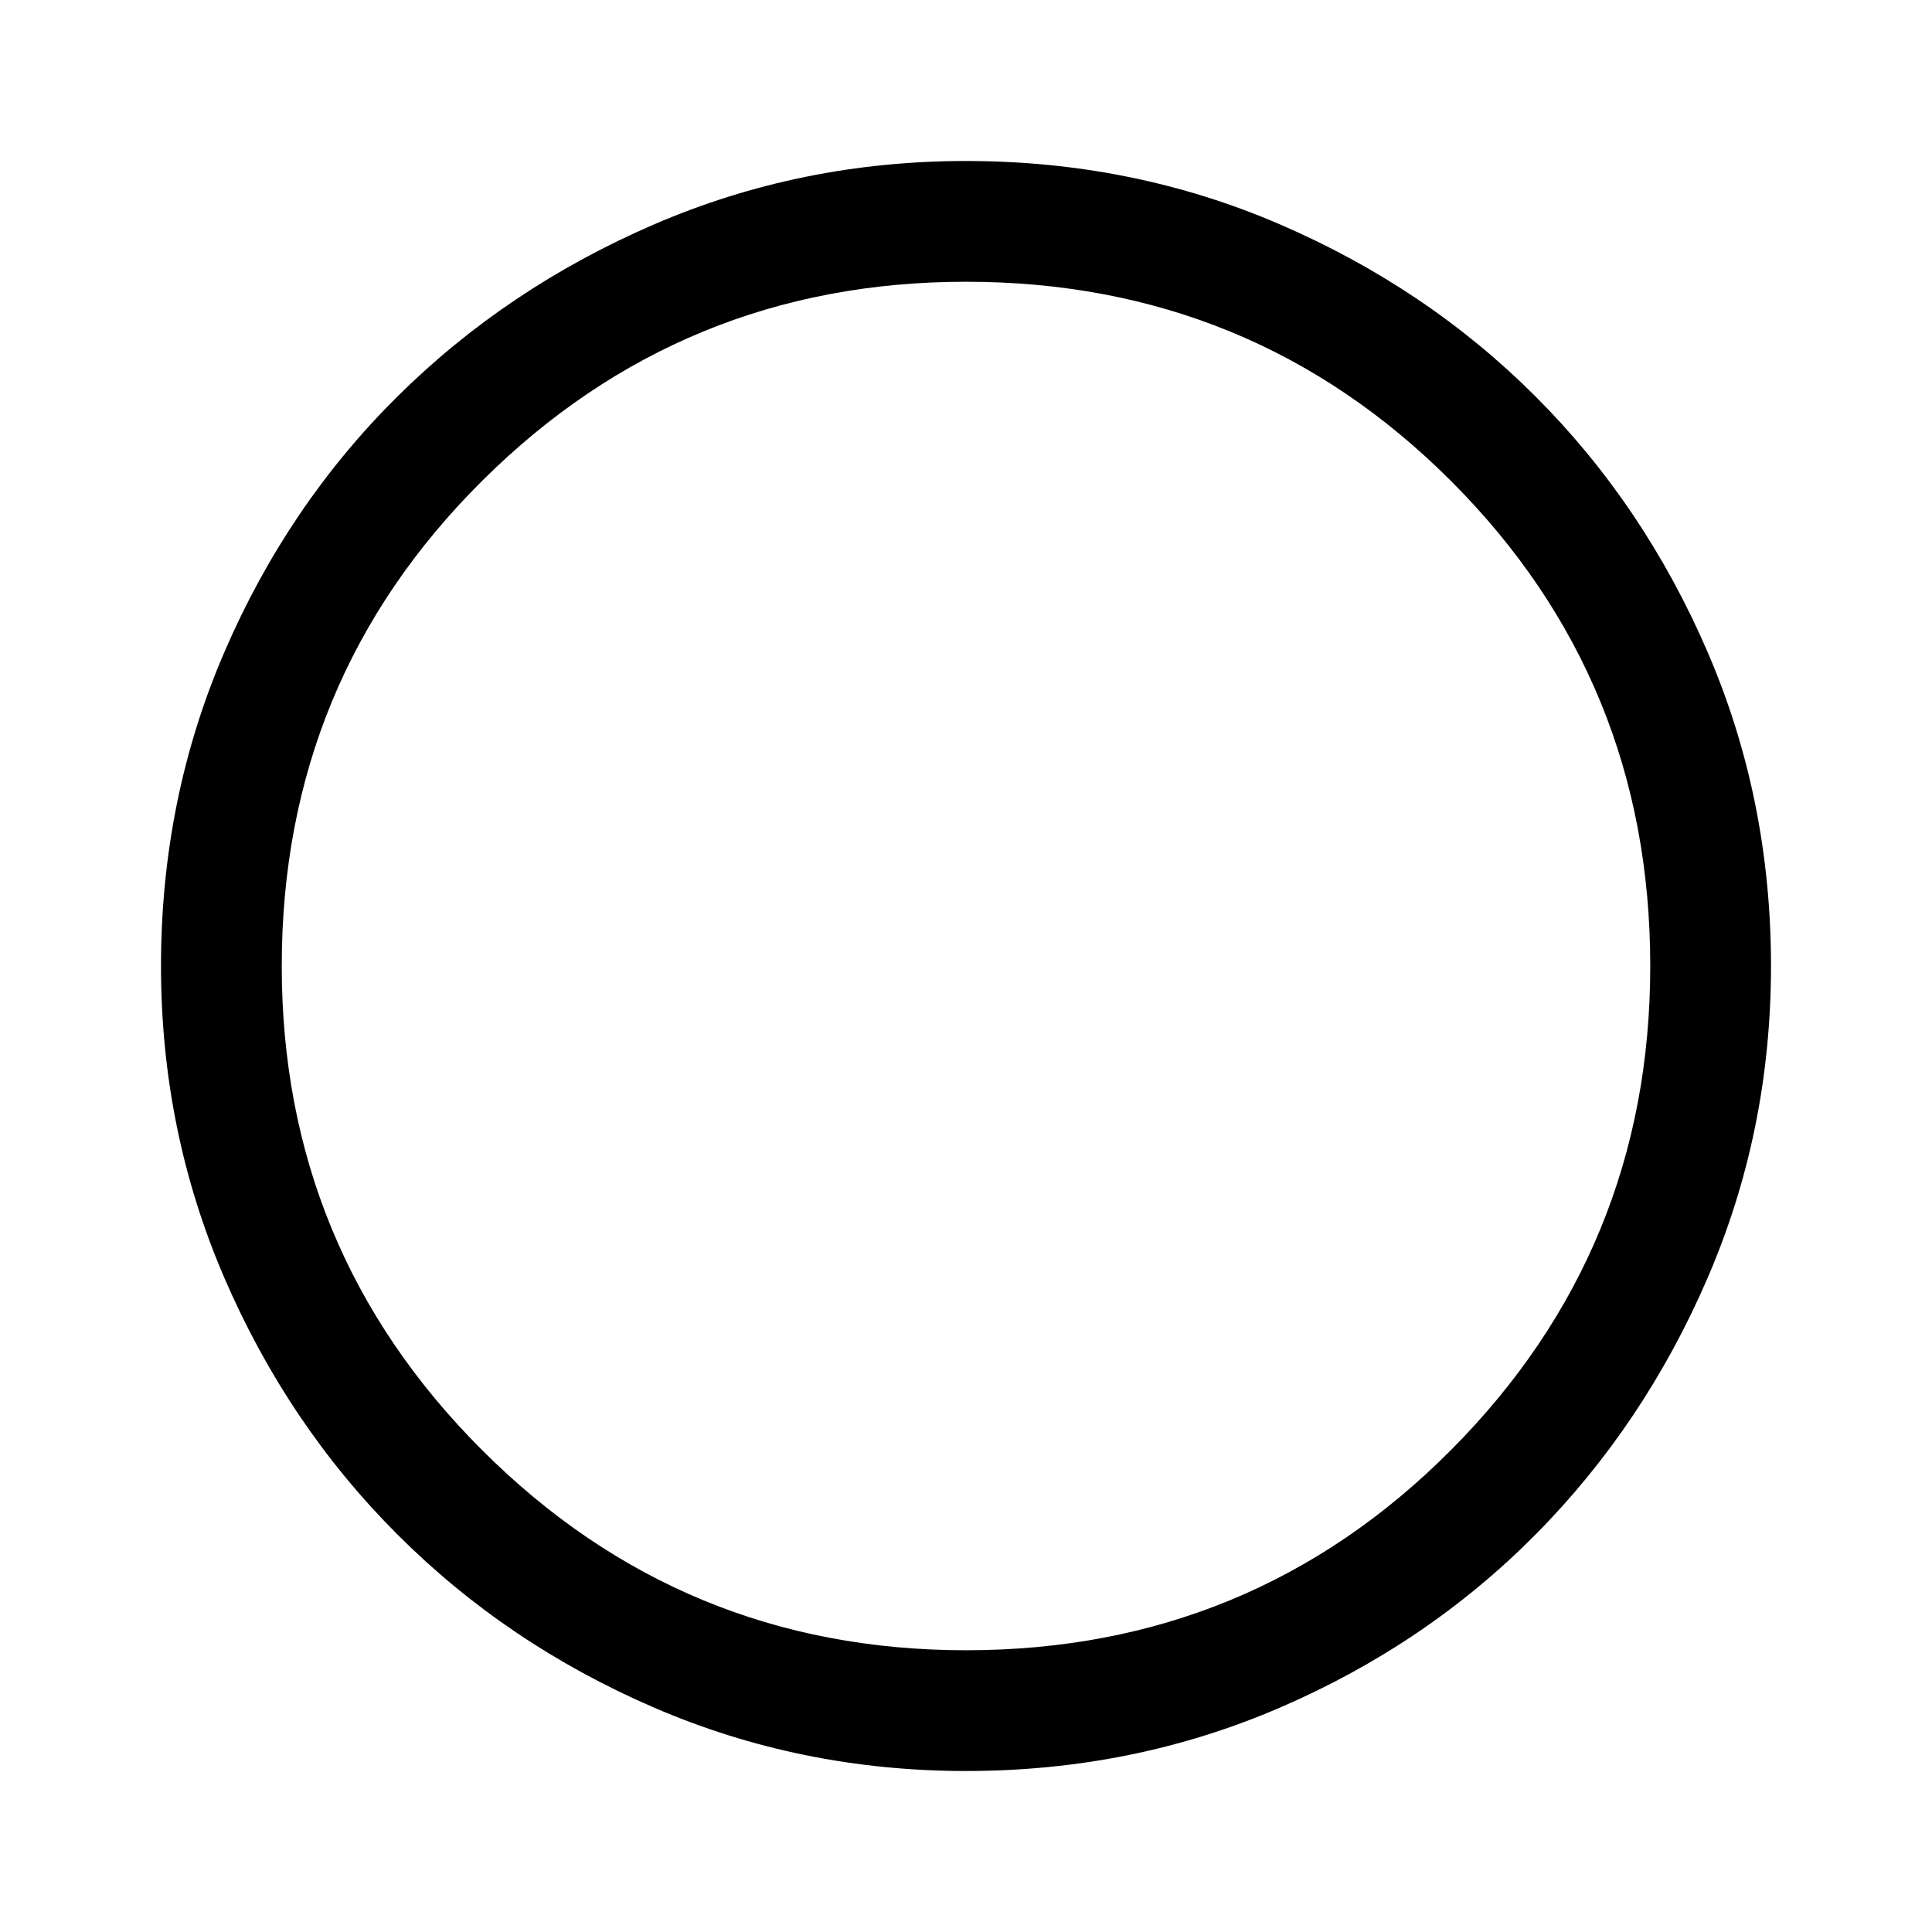
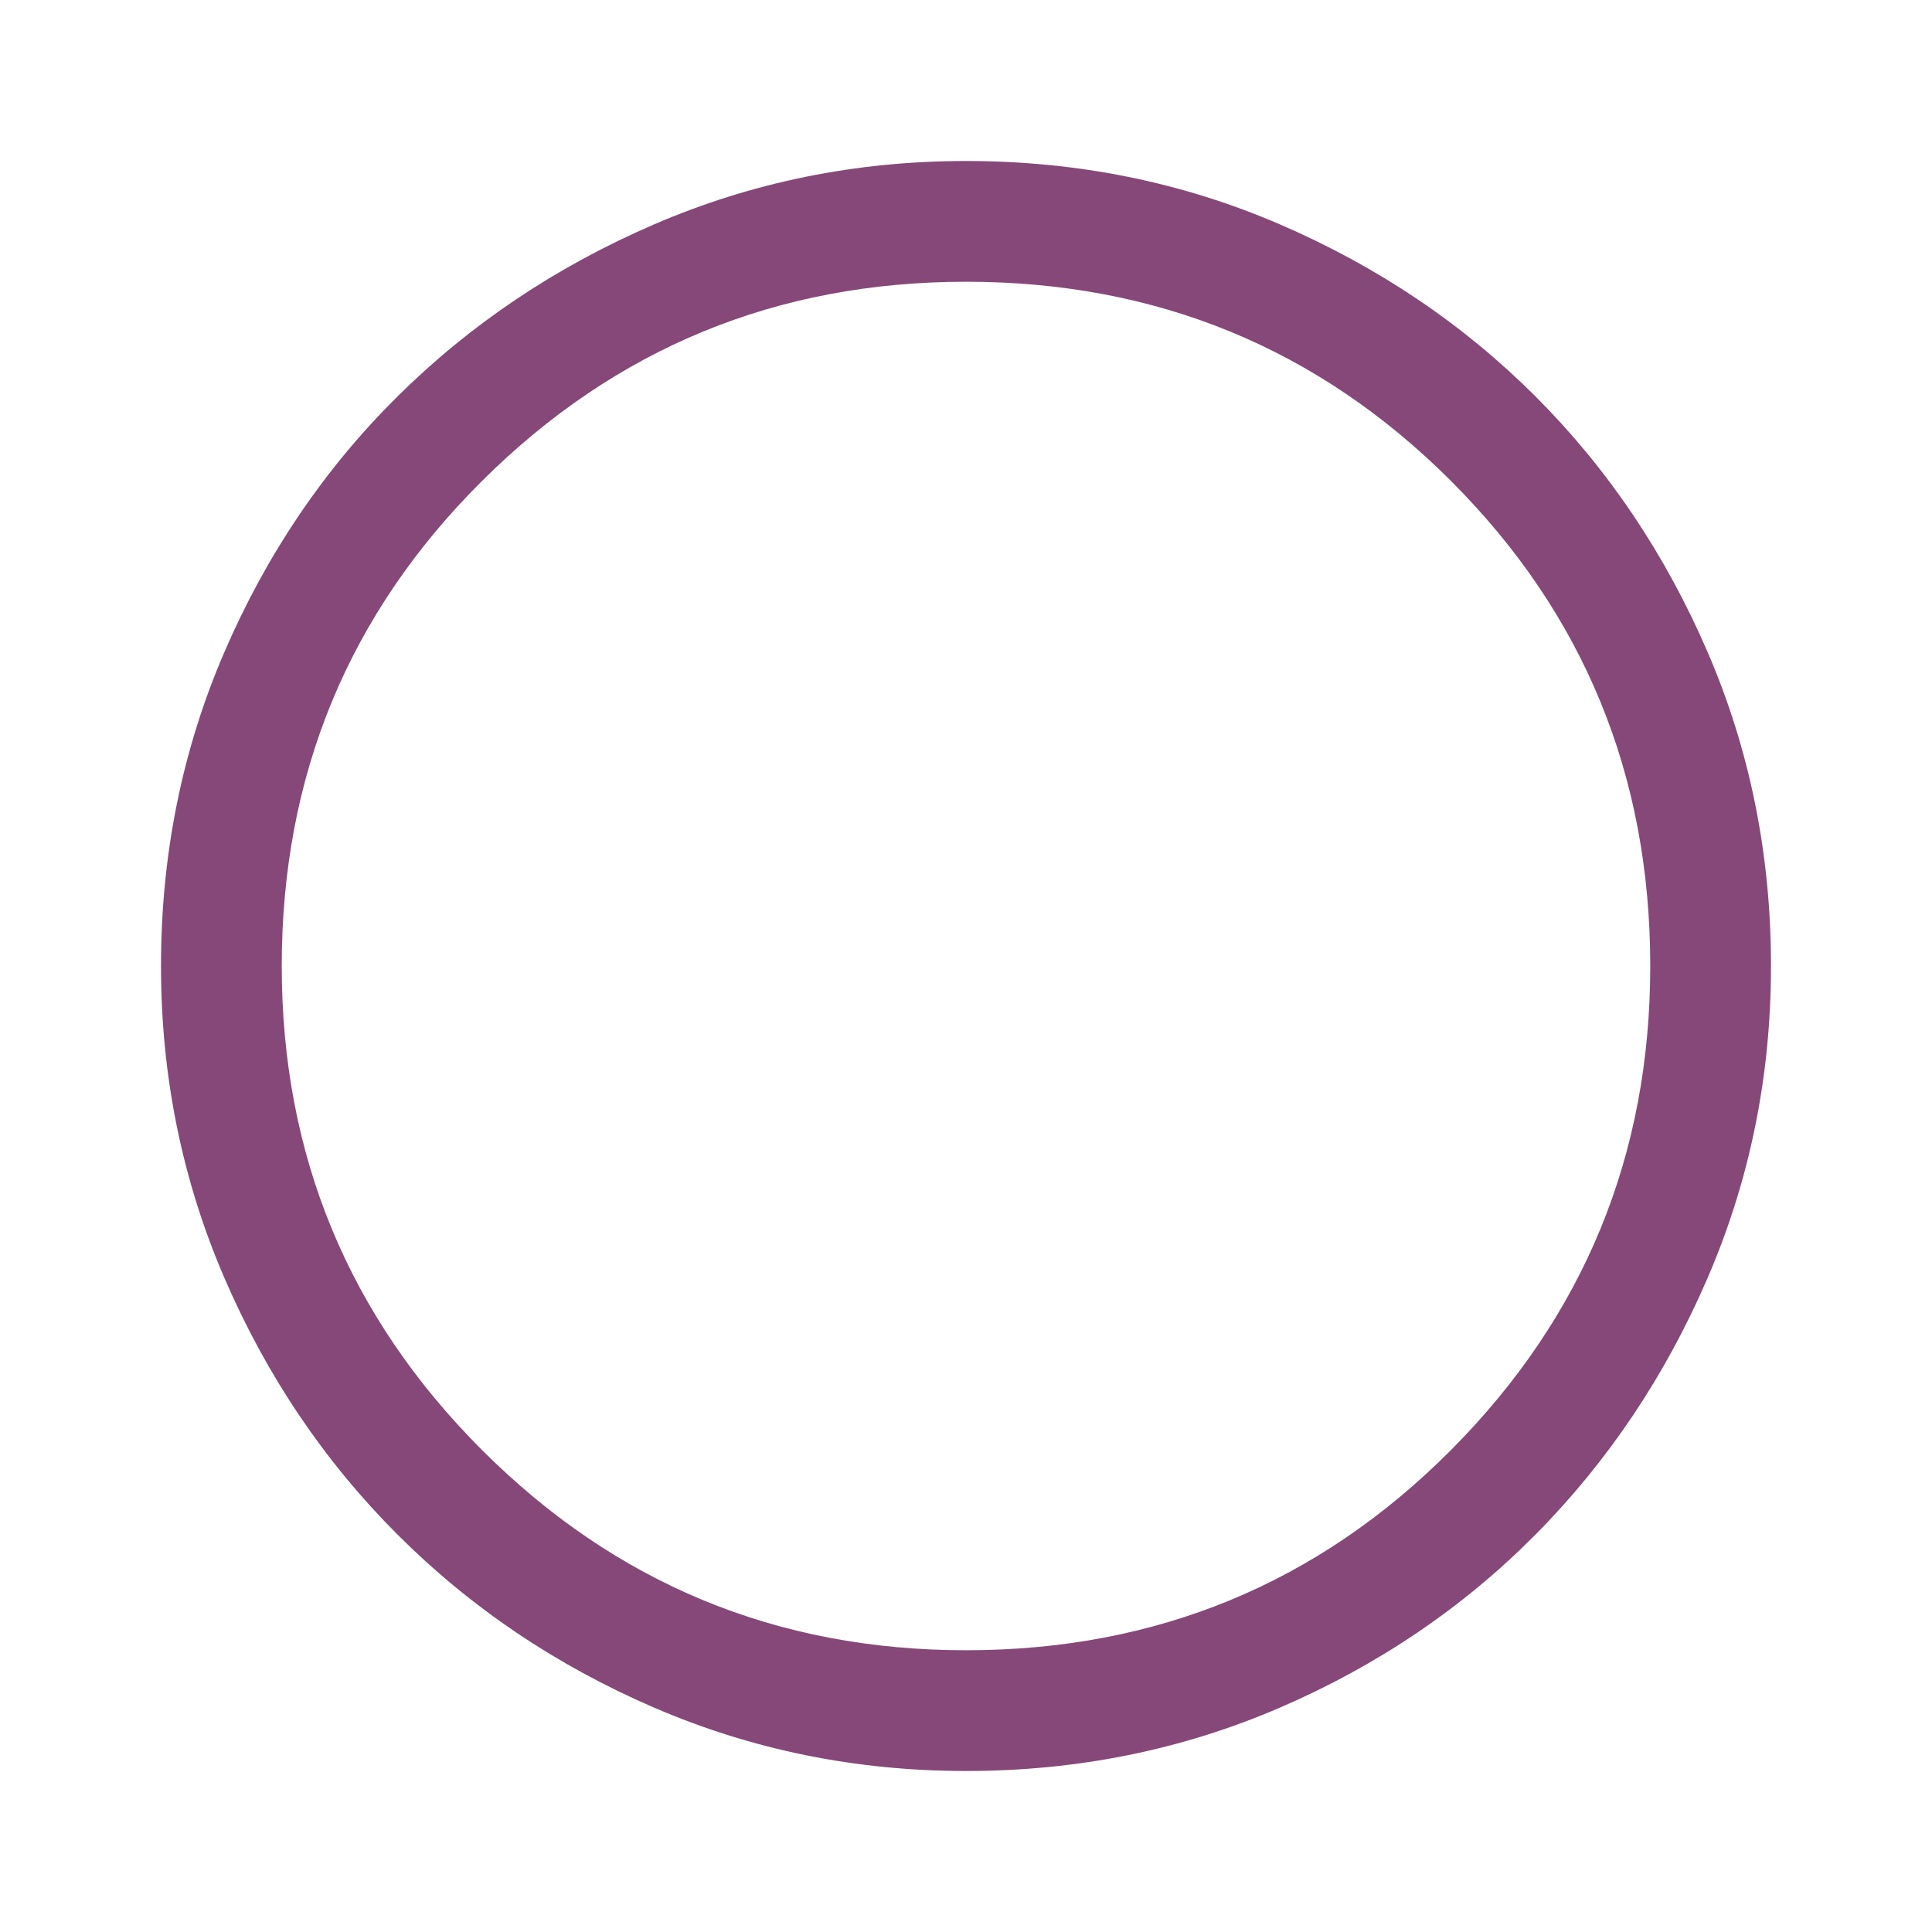
- <svg xmlns="http://www.w3.org/2000/svg" height="48px" viewBox="0 -960 960 960" width="48px" fill="#000000">
+ <svg xmlns="http://www.w3.org/2000/svg" height="48px" viewBox="0 -960 960 960" width="48px" fill="#864879">
  <path d="M480-80q-82 0-155-31.5t-127.5-86Q143-252 111.5-325T80-480q0-83 31.5-156t86-127Q252-817 325-848.5T480-880q83 0 156 31.5T763-763q54 54 85.5 127T880-480q0 82-31.5 155T763-197.5q-54 54.5-127 86T480-80Zm0-60q142 0 241-99.5T820-480q0-142-99-241t-241-99q-141 0-240.5 99T140-480q0 141 99.5 240.5T480-140Zm0-340Z" />
</svg>
